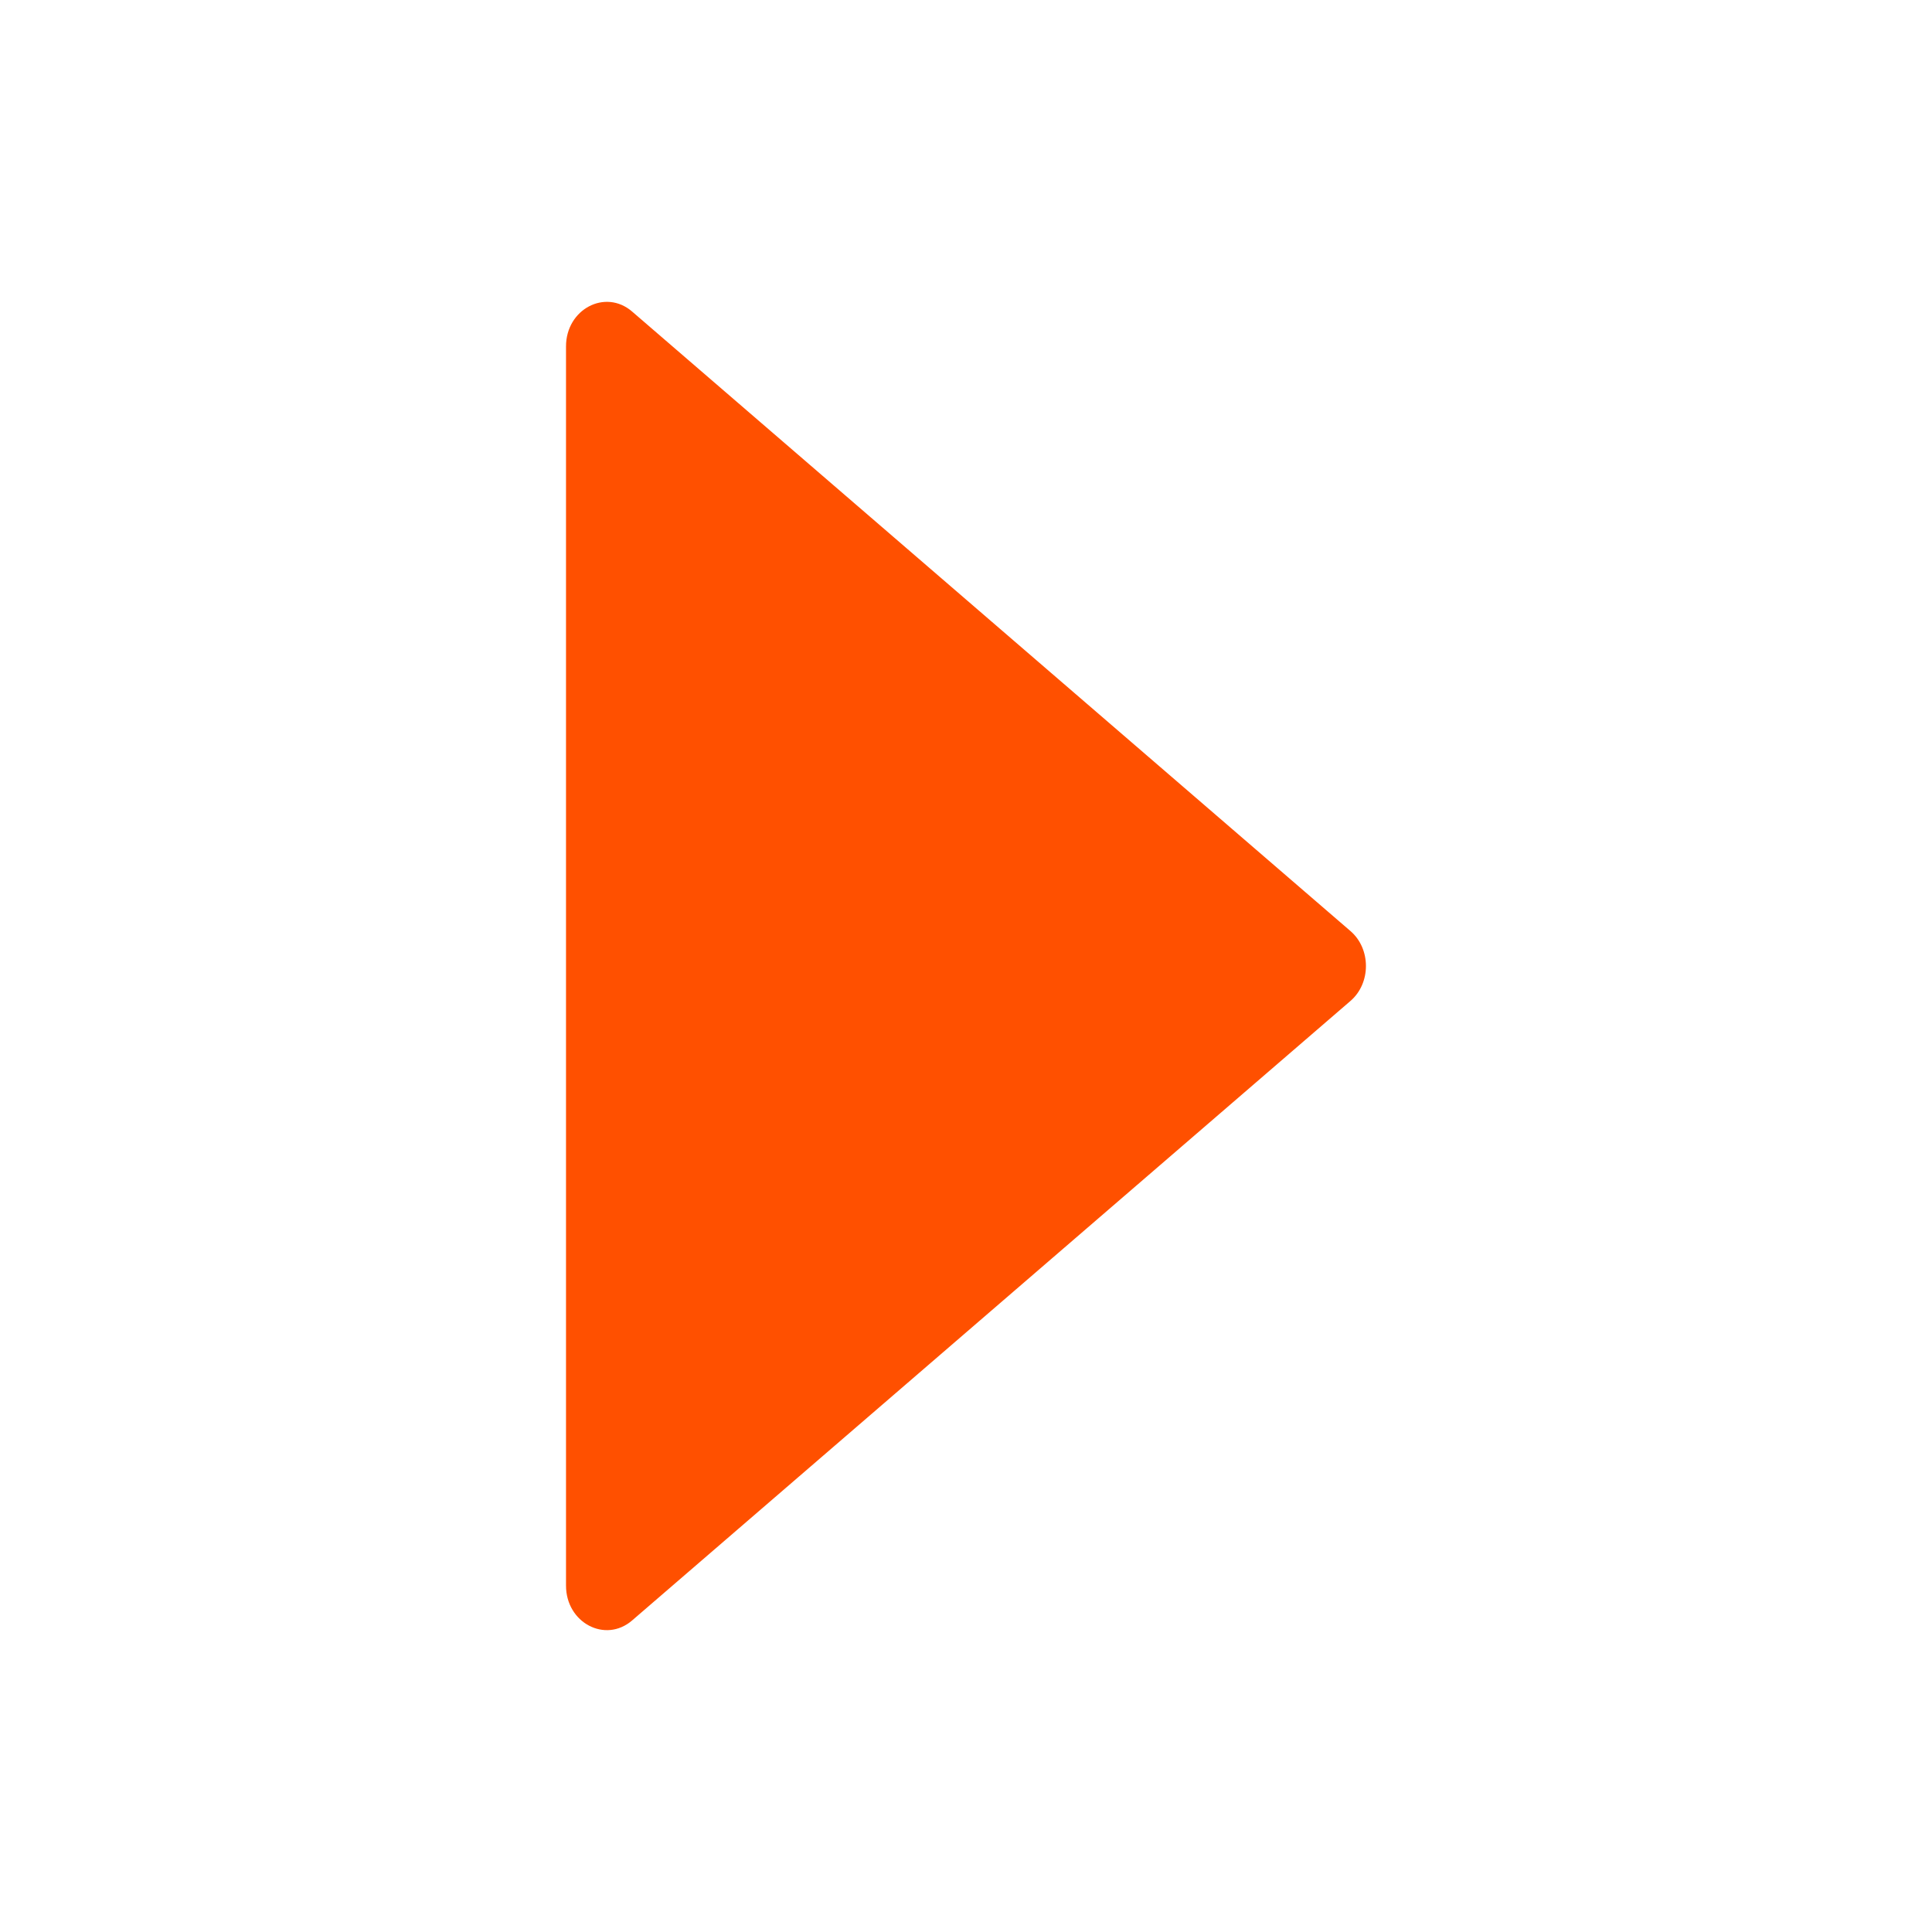
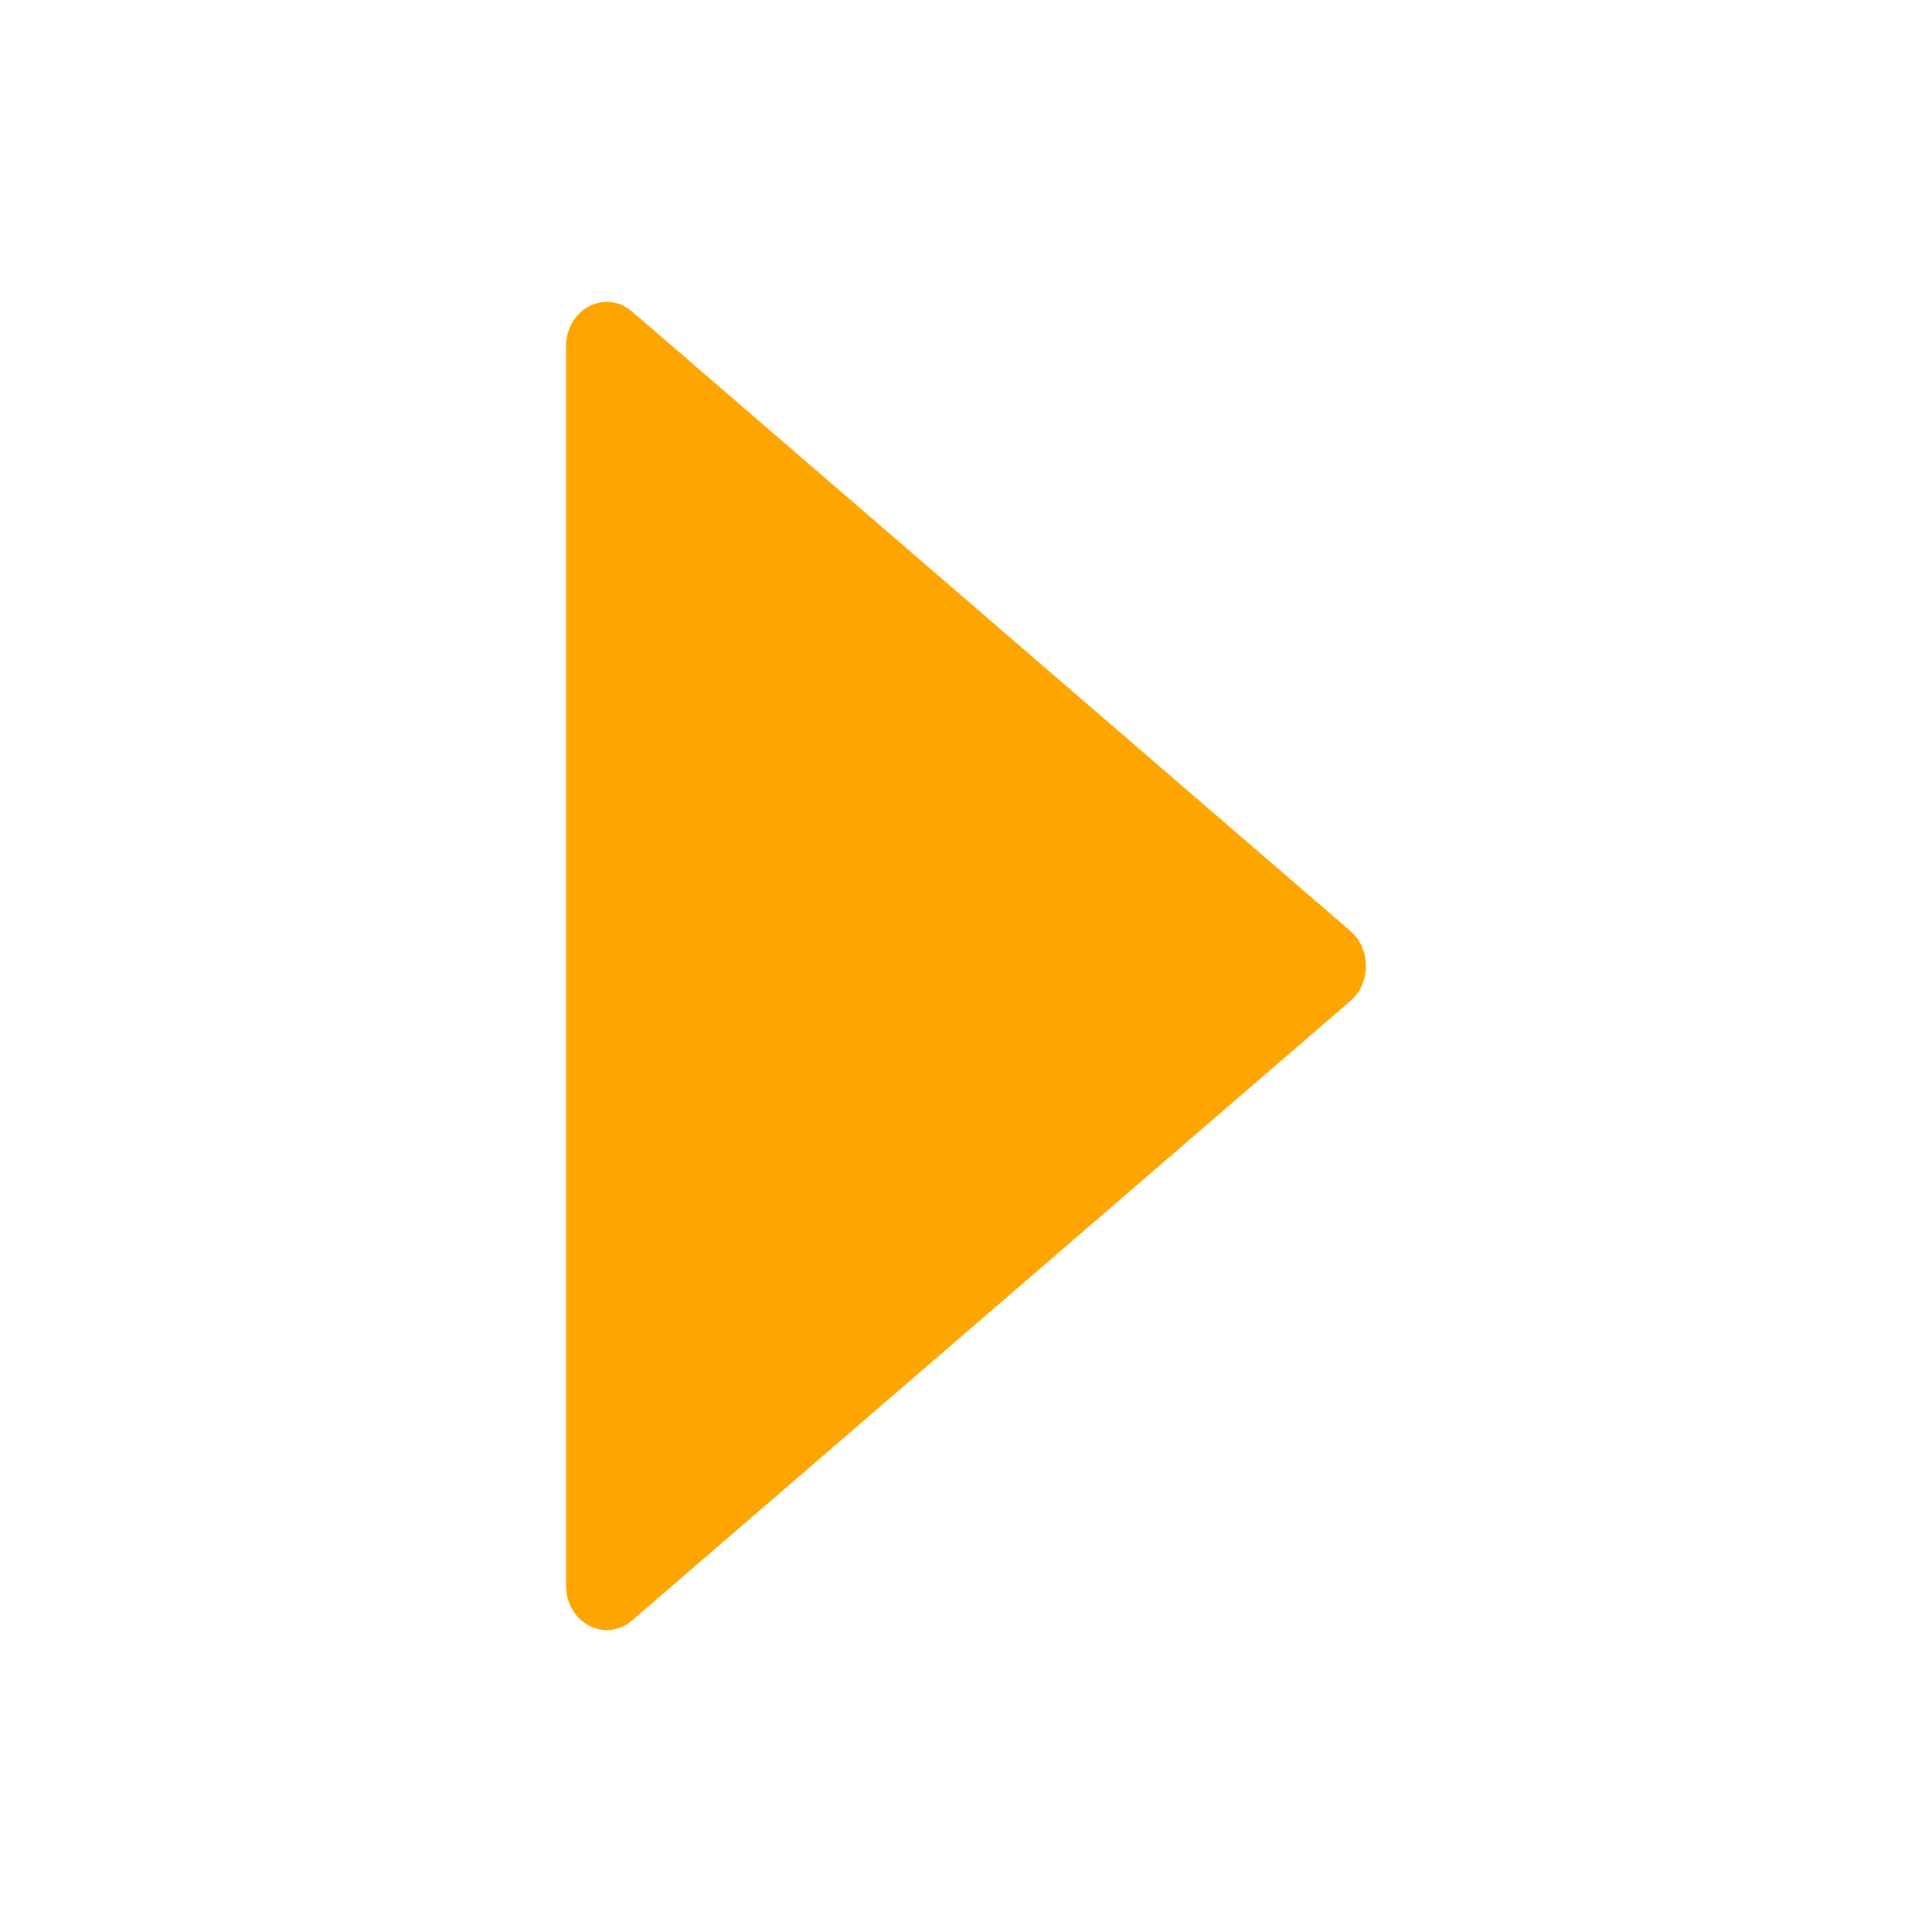
<svg xmlns="http://www.w3.org/2000/svg" viewBox="0 0 1024 1024" width="16" height="16" style="" filter="none">
  <g>
-     <path d="M715.8 493.5L335 165.1c-14.2-12.2-35-1.2-35 18.5v656.8c0 19.7 20.8 30.7 35 18.5l380.8-328.4c10.9-9.4 10.9-27.6 0-37z" fill="rgba(255,80.07,0,1)" />
+     <path d="M715.8 493.5L335 165.1c-14.2-12.2-35-1.2-35 18.5v656.8c0 19.7 20.8 30.7 35 18.5l380.8-328.4c10.9-9.4 10.9-27.6 0-37z" fill="rgba(255,165,0,1)" />
  </g>
</svg>
